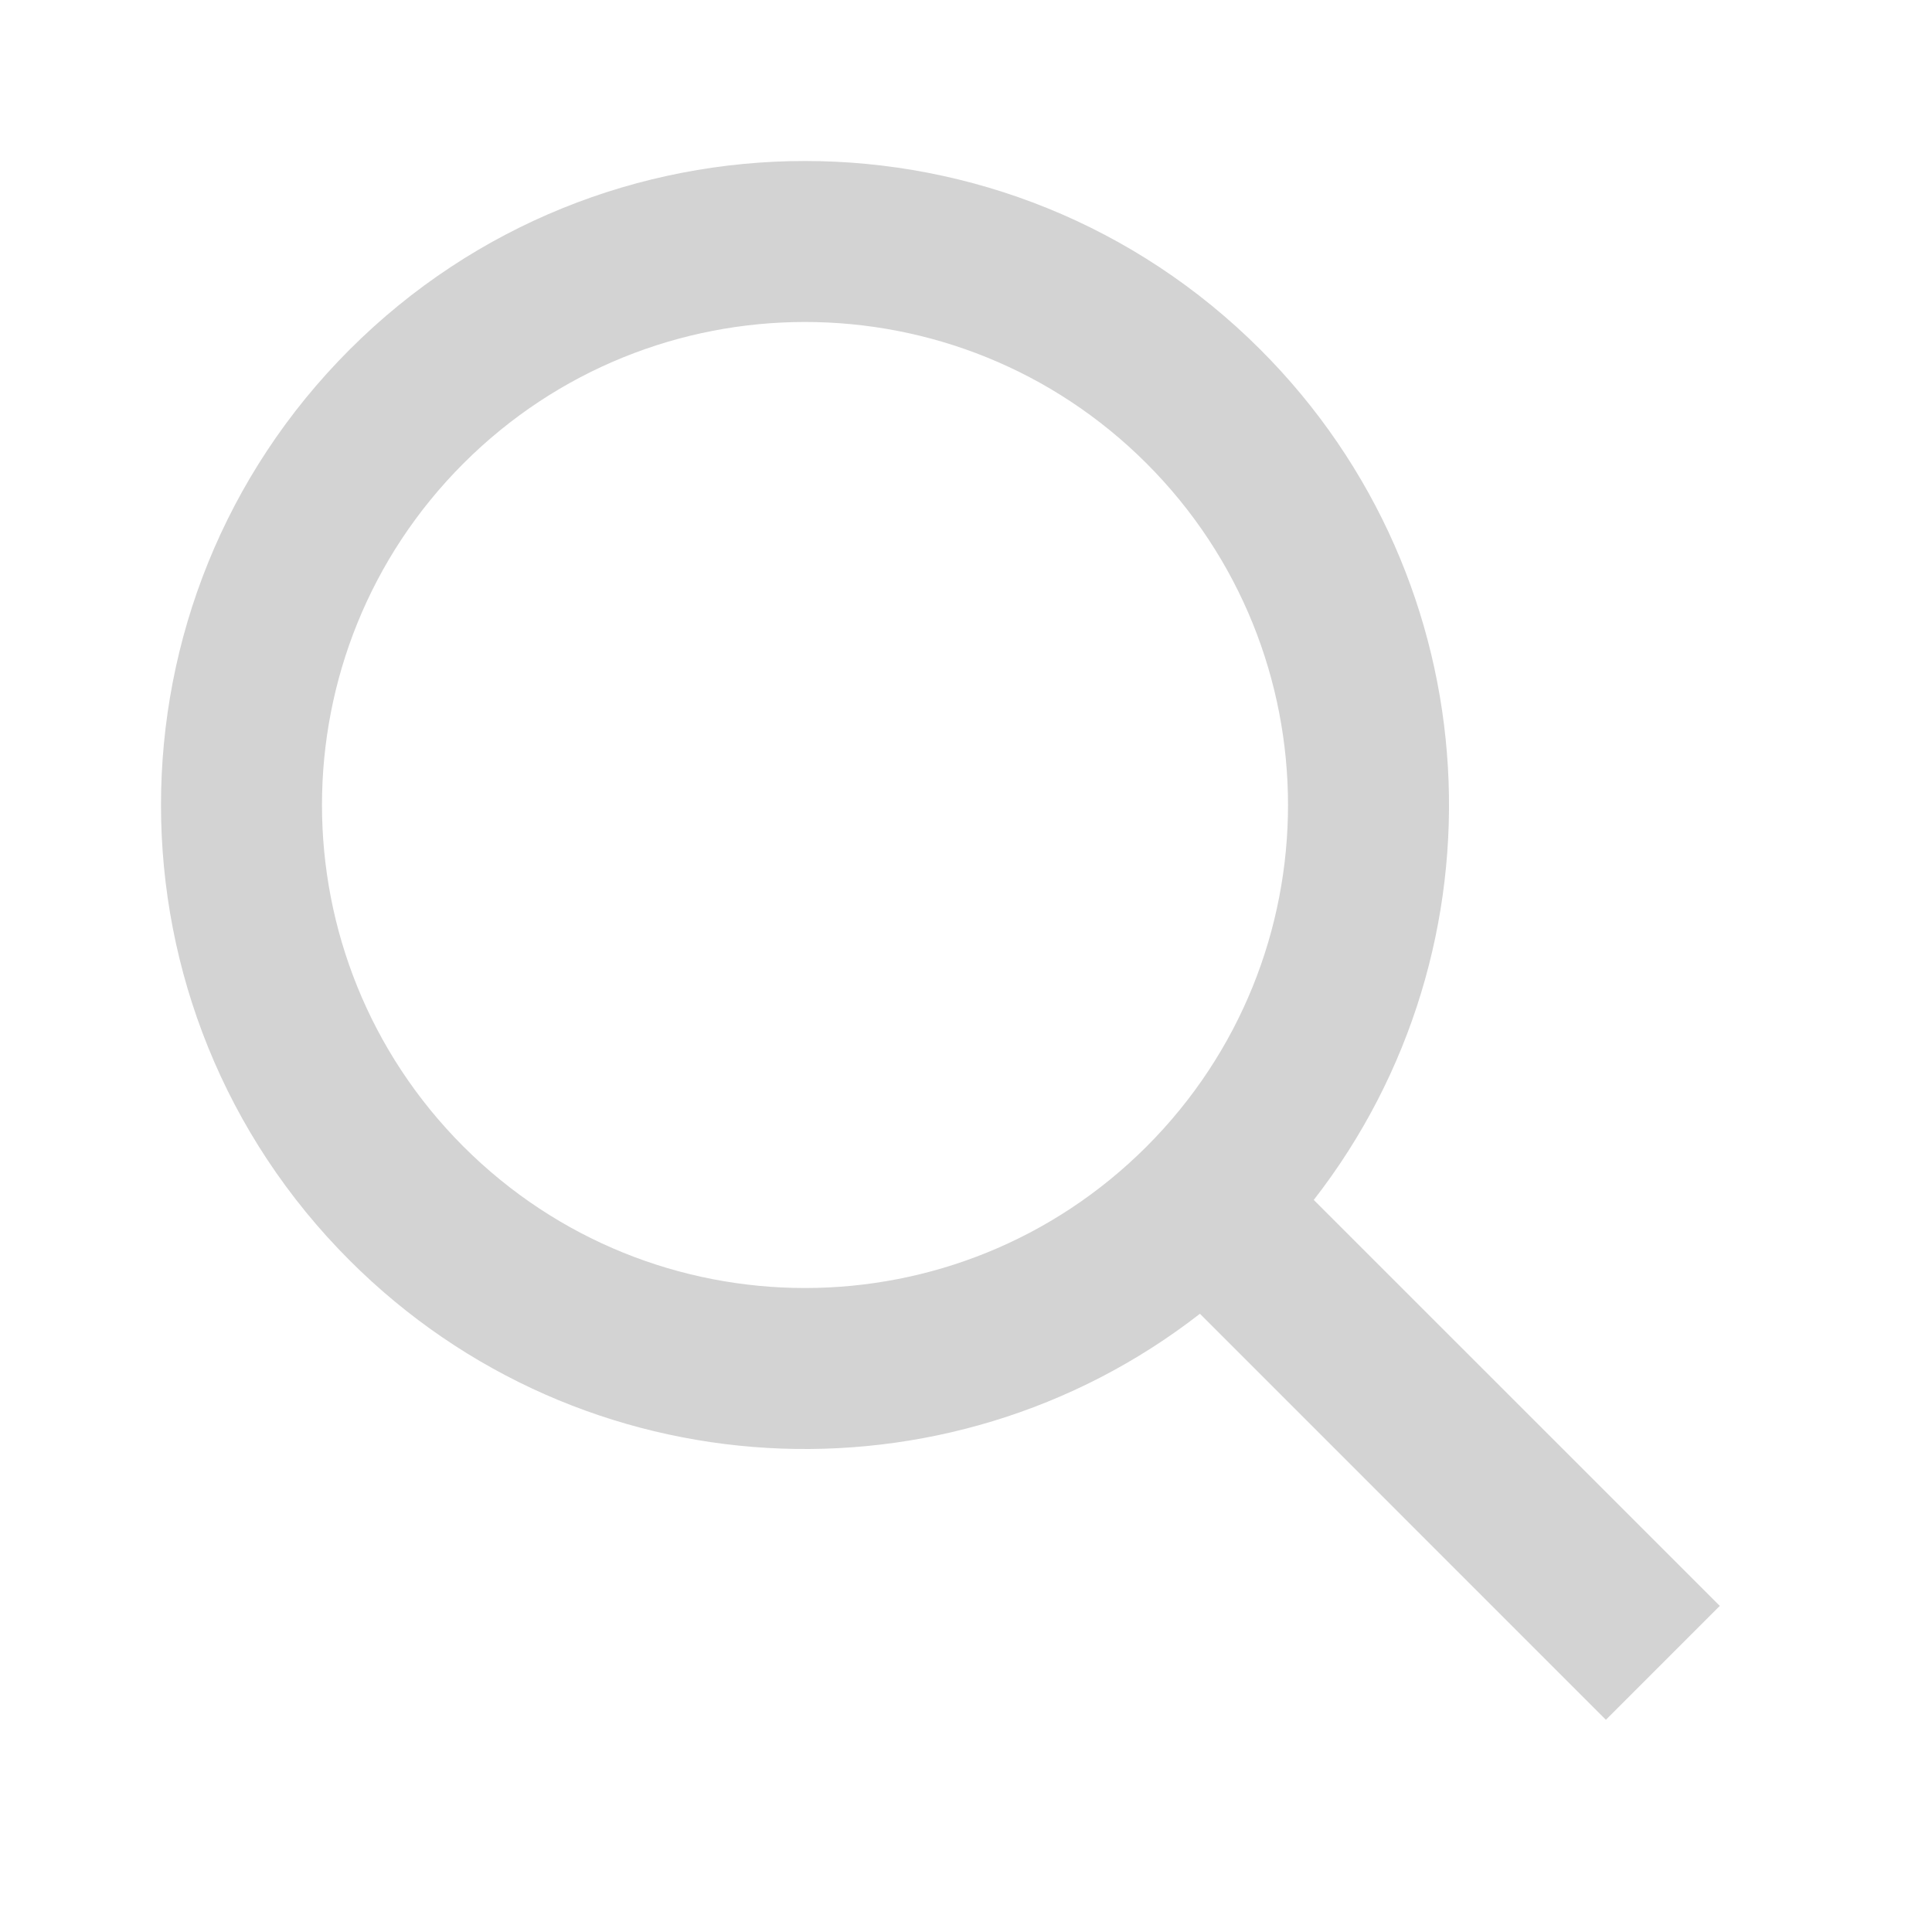
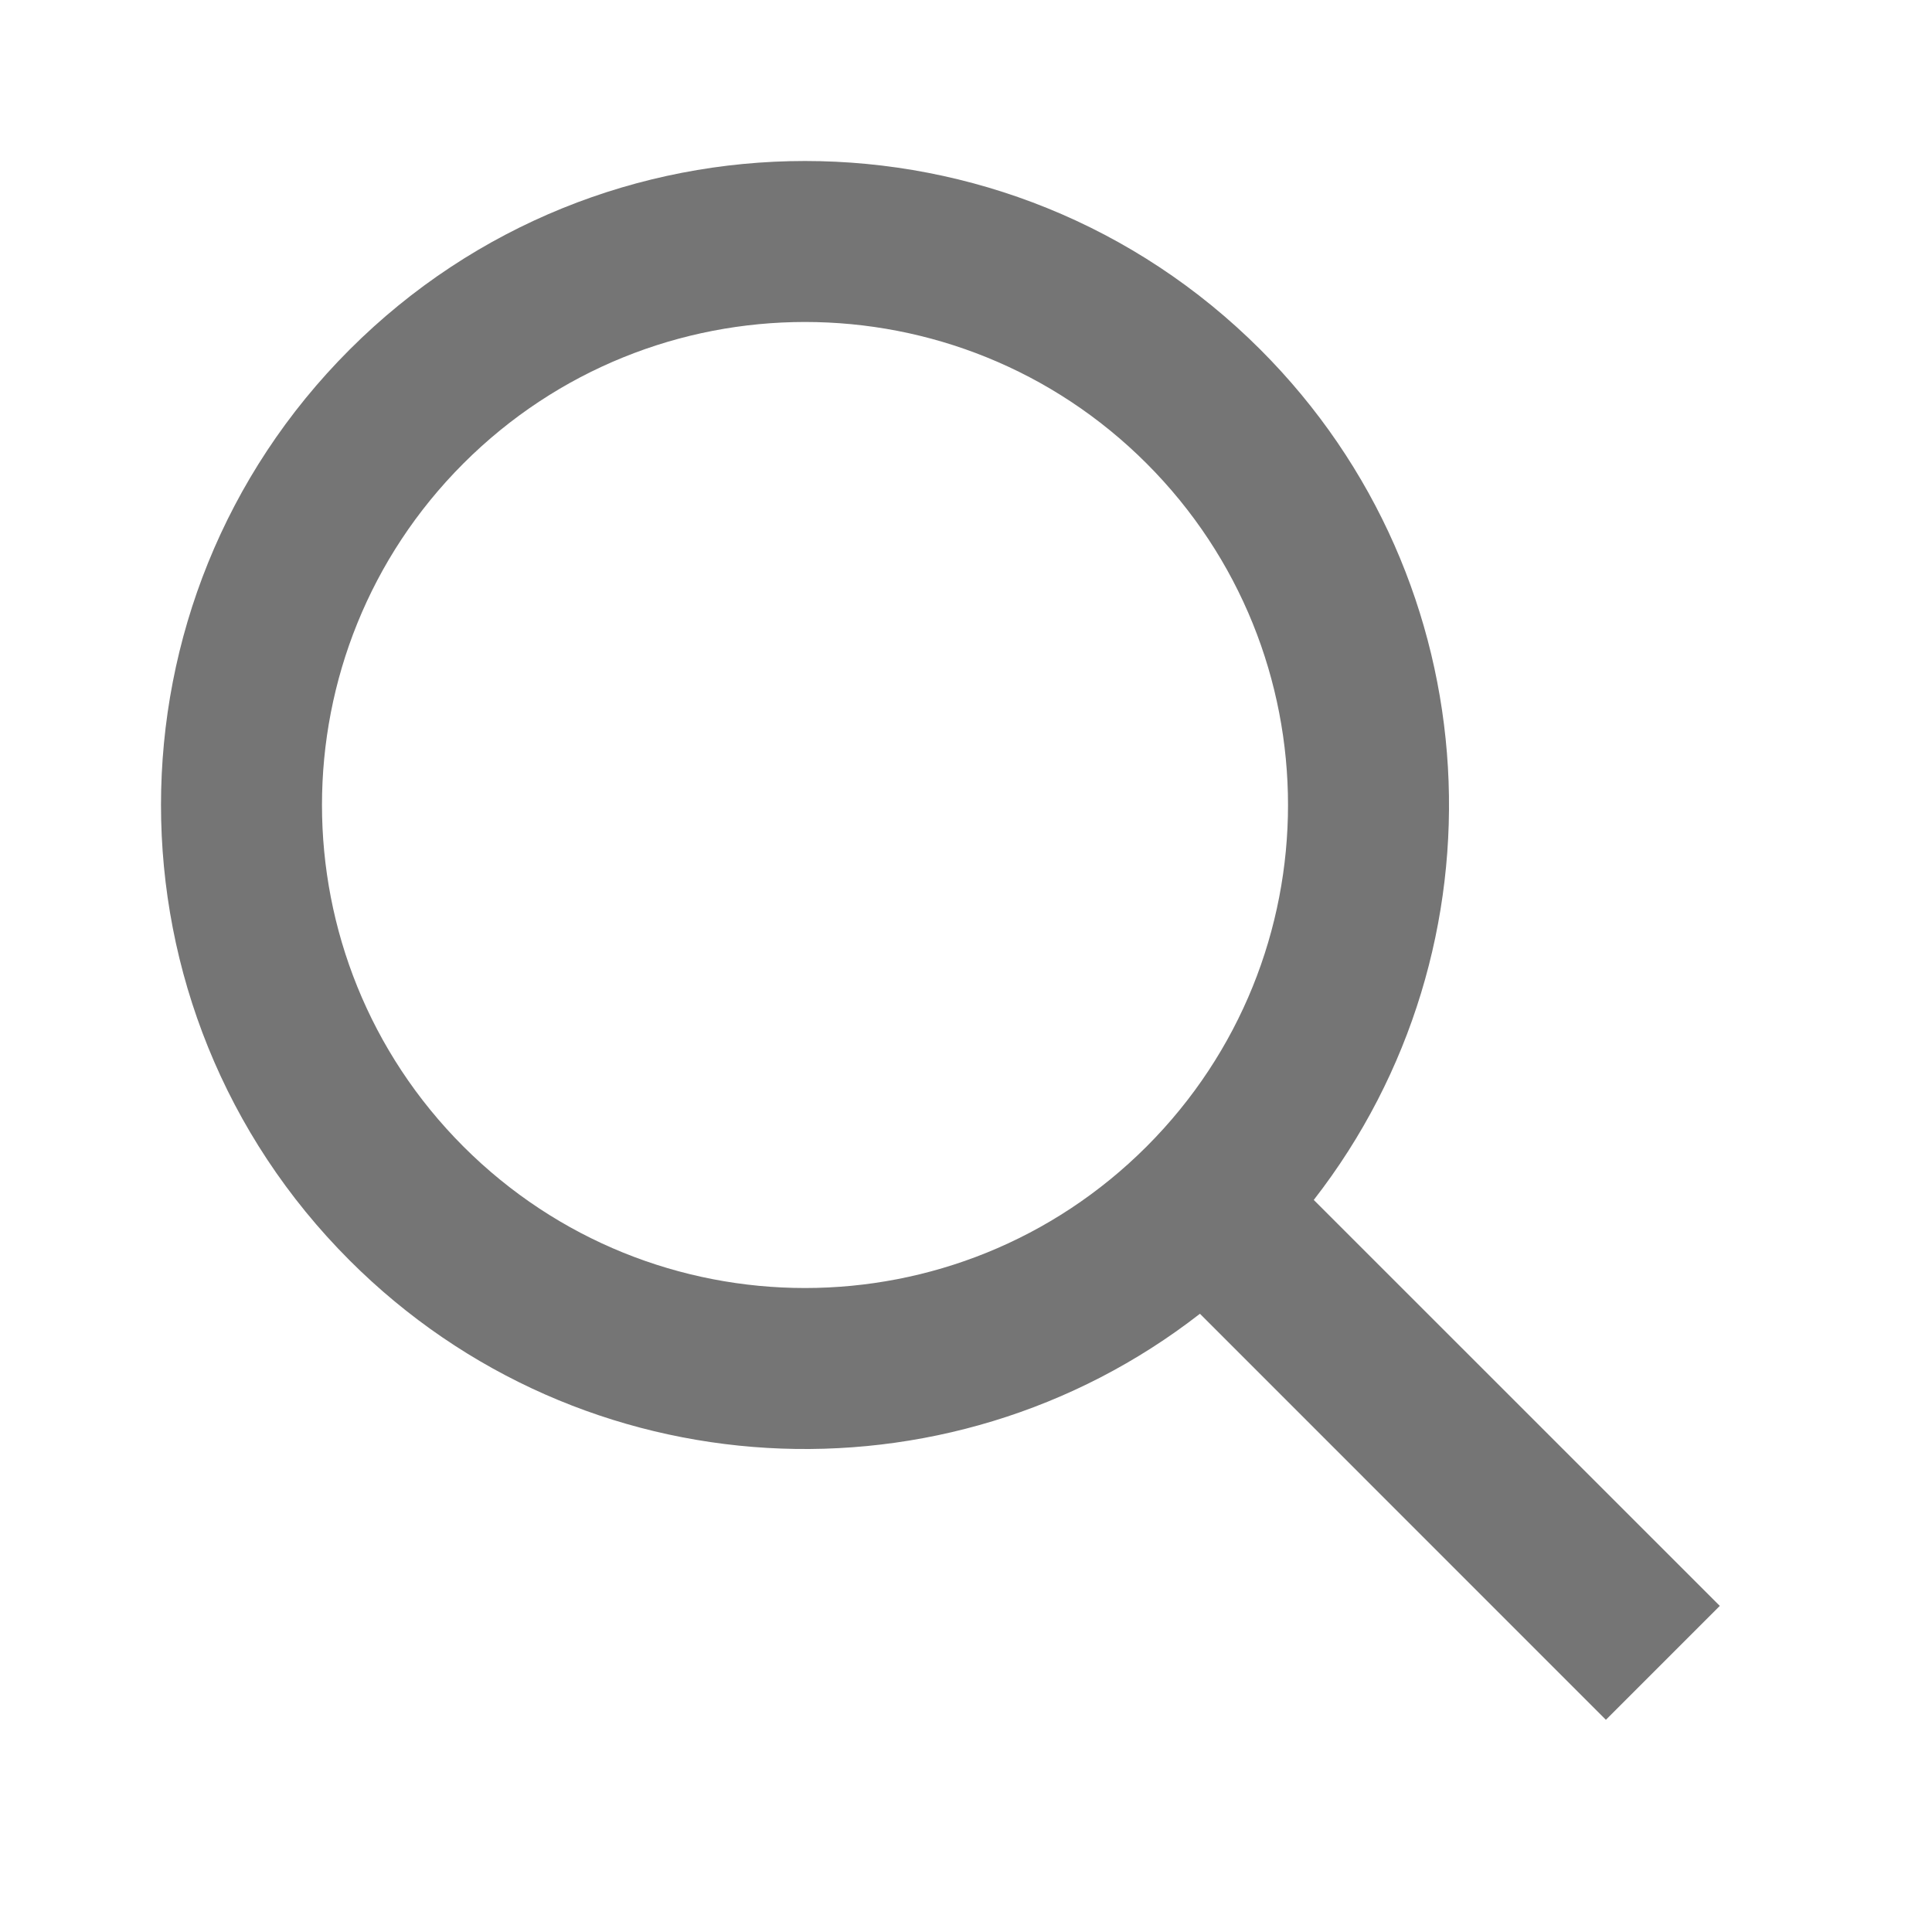
<svg xmlns="http://www.w3.org/2000/svg" class="SVGInline-svg" style="width: 16px;height: 16px;" width="24px" height="24px" viewBox="0 0 24 24" version="1.1">
  <g id="Icon-Set" stroke="none" stroke-width="1" fill="none" fill-rule="evenodd">
-     <g id="WhaTap_Icon_Set" transform="translate(-548, -4262)" fill="#D3D3D3">
+     <g id="WhaTap_Icon_Set" transform="translate(-548, -4262)" fill="#757575">
      <g id="ic-search-copy-10" transform="translate(548, 4262)">
        <g id="ic-search" transform="translate(2, 2)">
          <path d="M2.343,2.343 C5.467,-0.781 10.533,-0.781 13.657,2.343 C16.542,5.228 16.763,9.768 14.32,12.906 L19.364,17.949 L17.949,19.364 L12.906,14.32 C9.768,16.763 5.228,16.542 2.343,13.657 C-0.781,10.533 -0.781,5.467 2.343,2.343 Z M12.243,3.757 C9.899,1.414 6.101,1.414 3.757,3.757 C1.414,6.101 1.414,9.899 3.757,12.243 C6.101,14.586 9.899,14.586 12.243,12.243 C14.586,9.899 14.586,6.101 12.243,3.757 Z" id="Combined-Shape" />
        </g>
      </g>
    </g>
  </g>
</svg>
